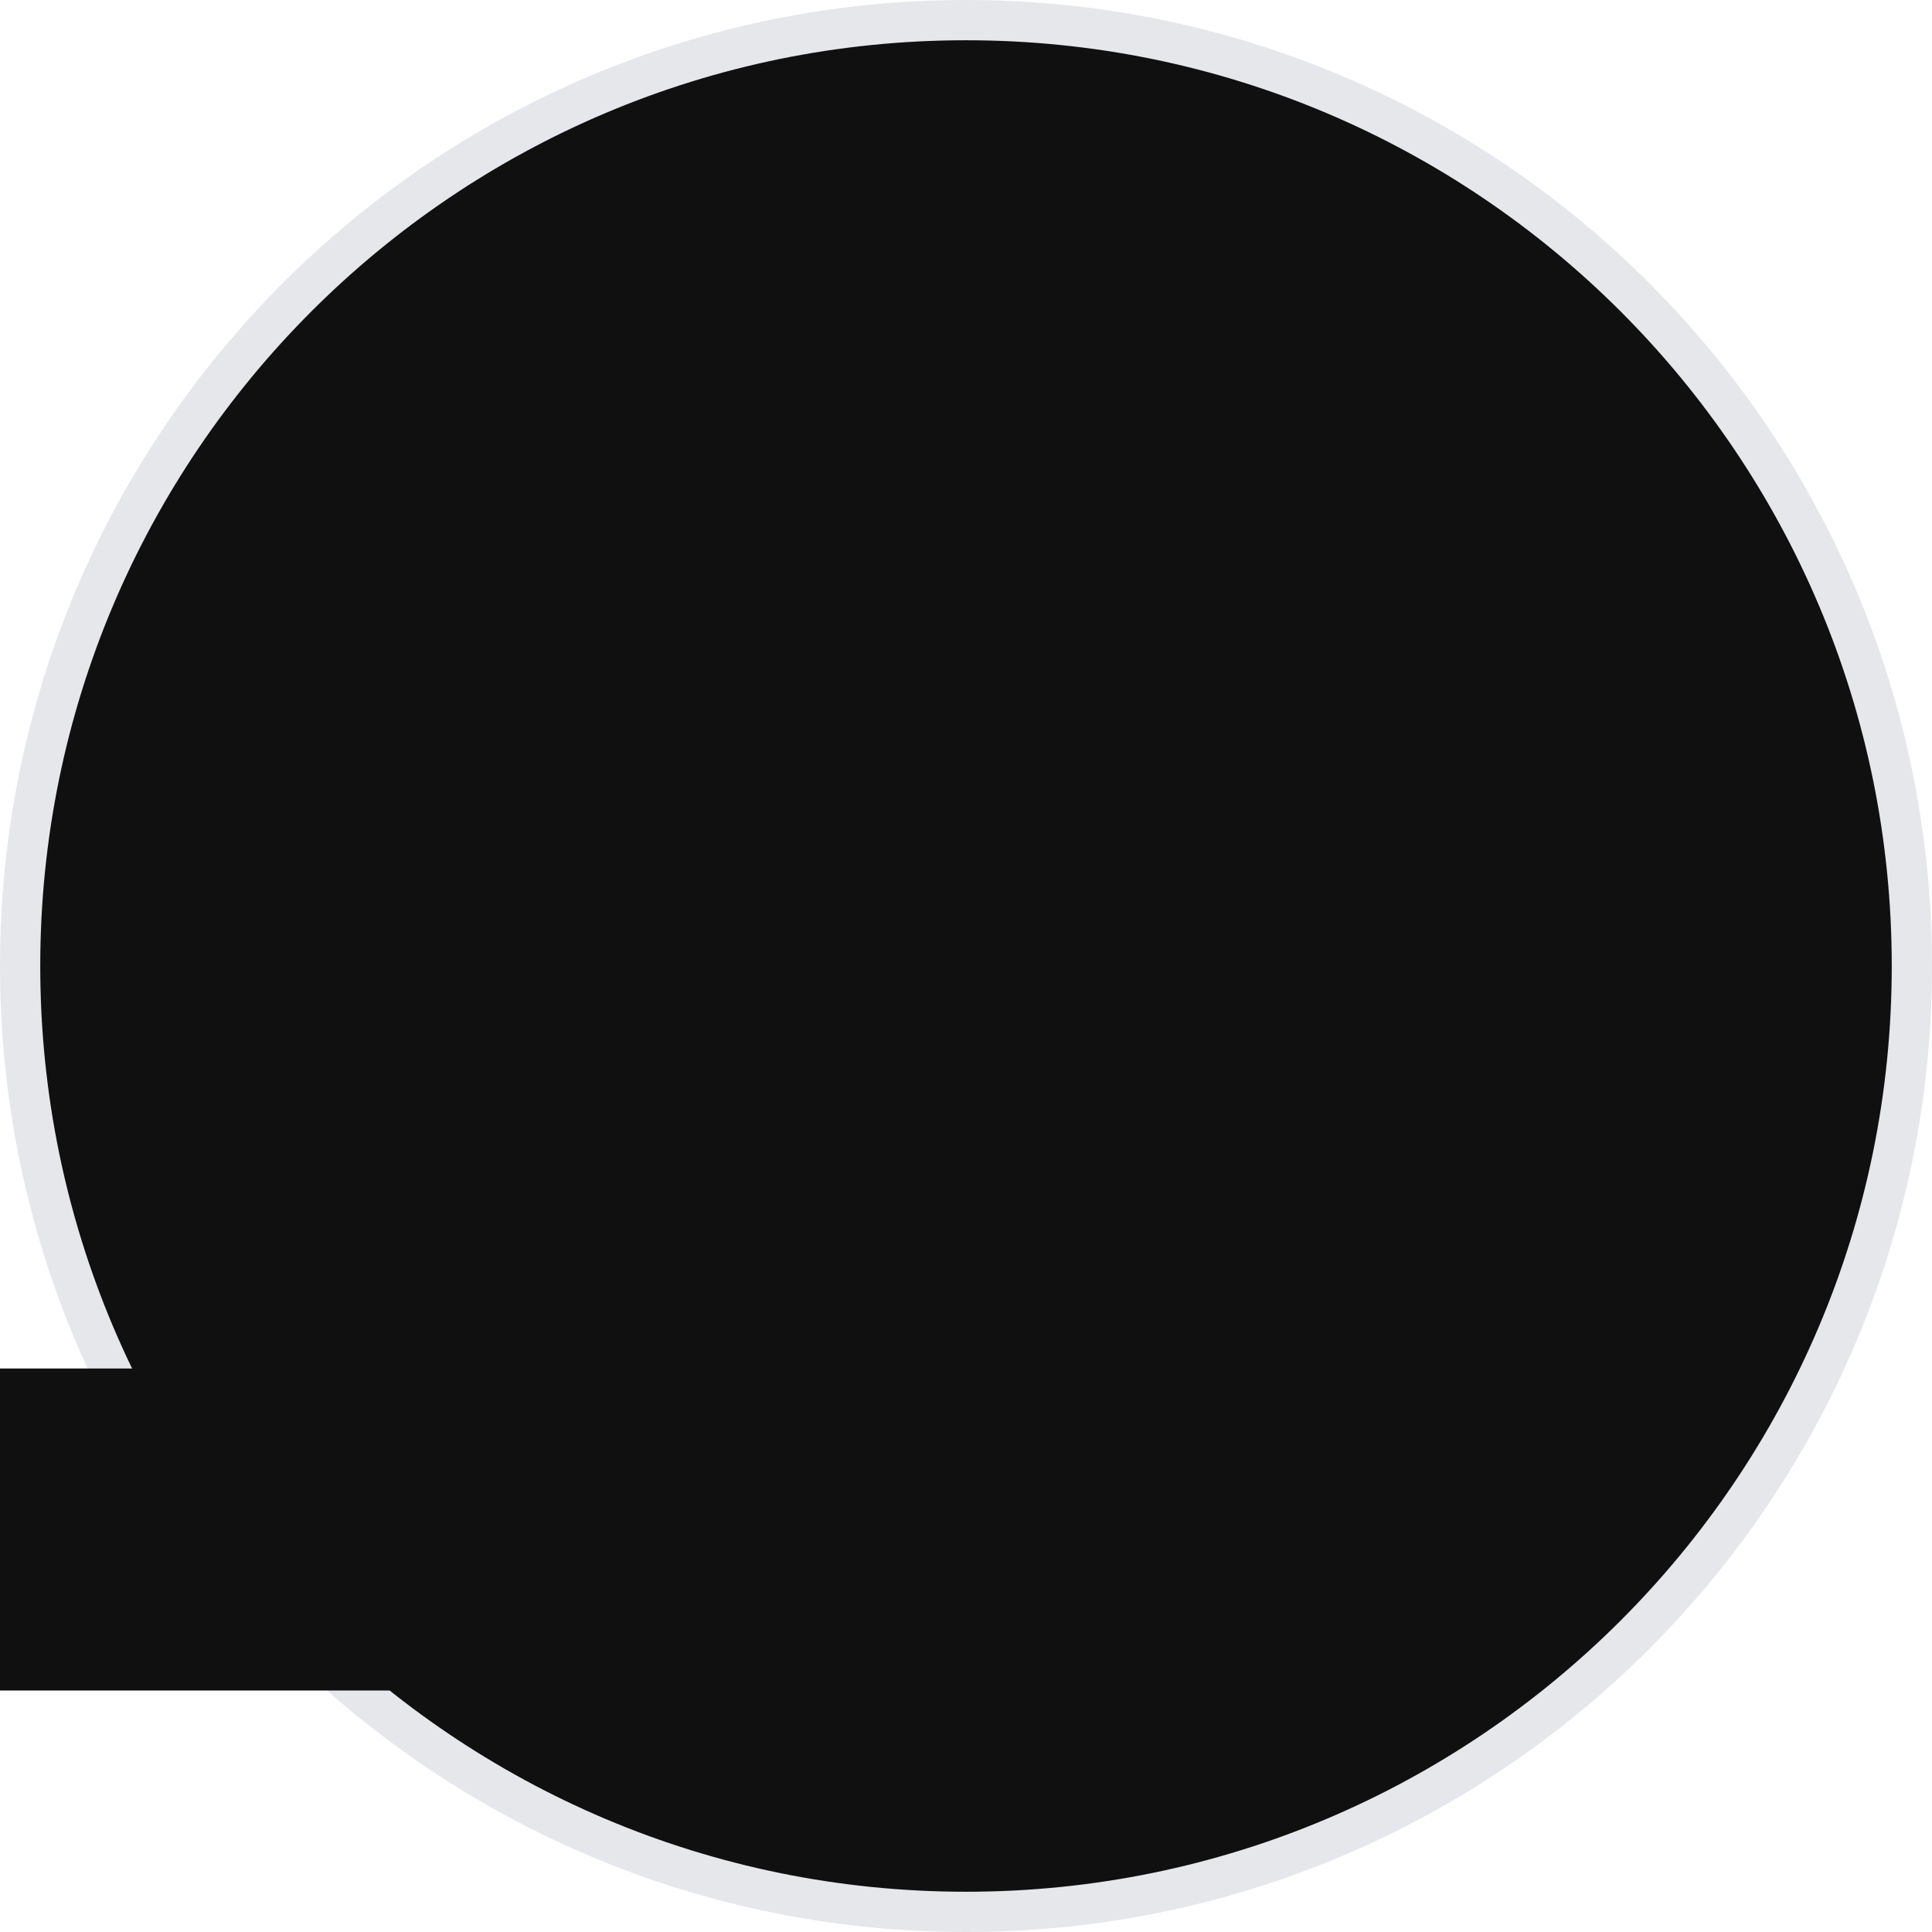
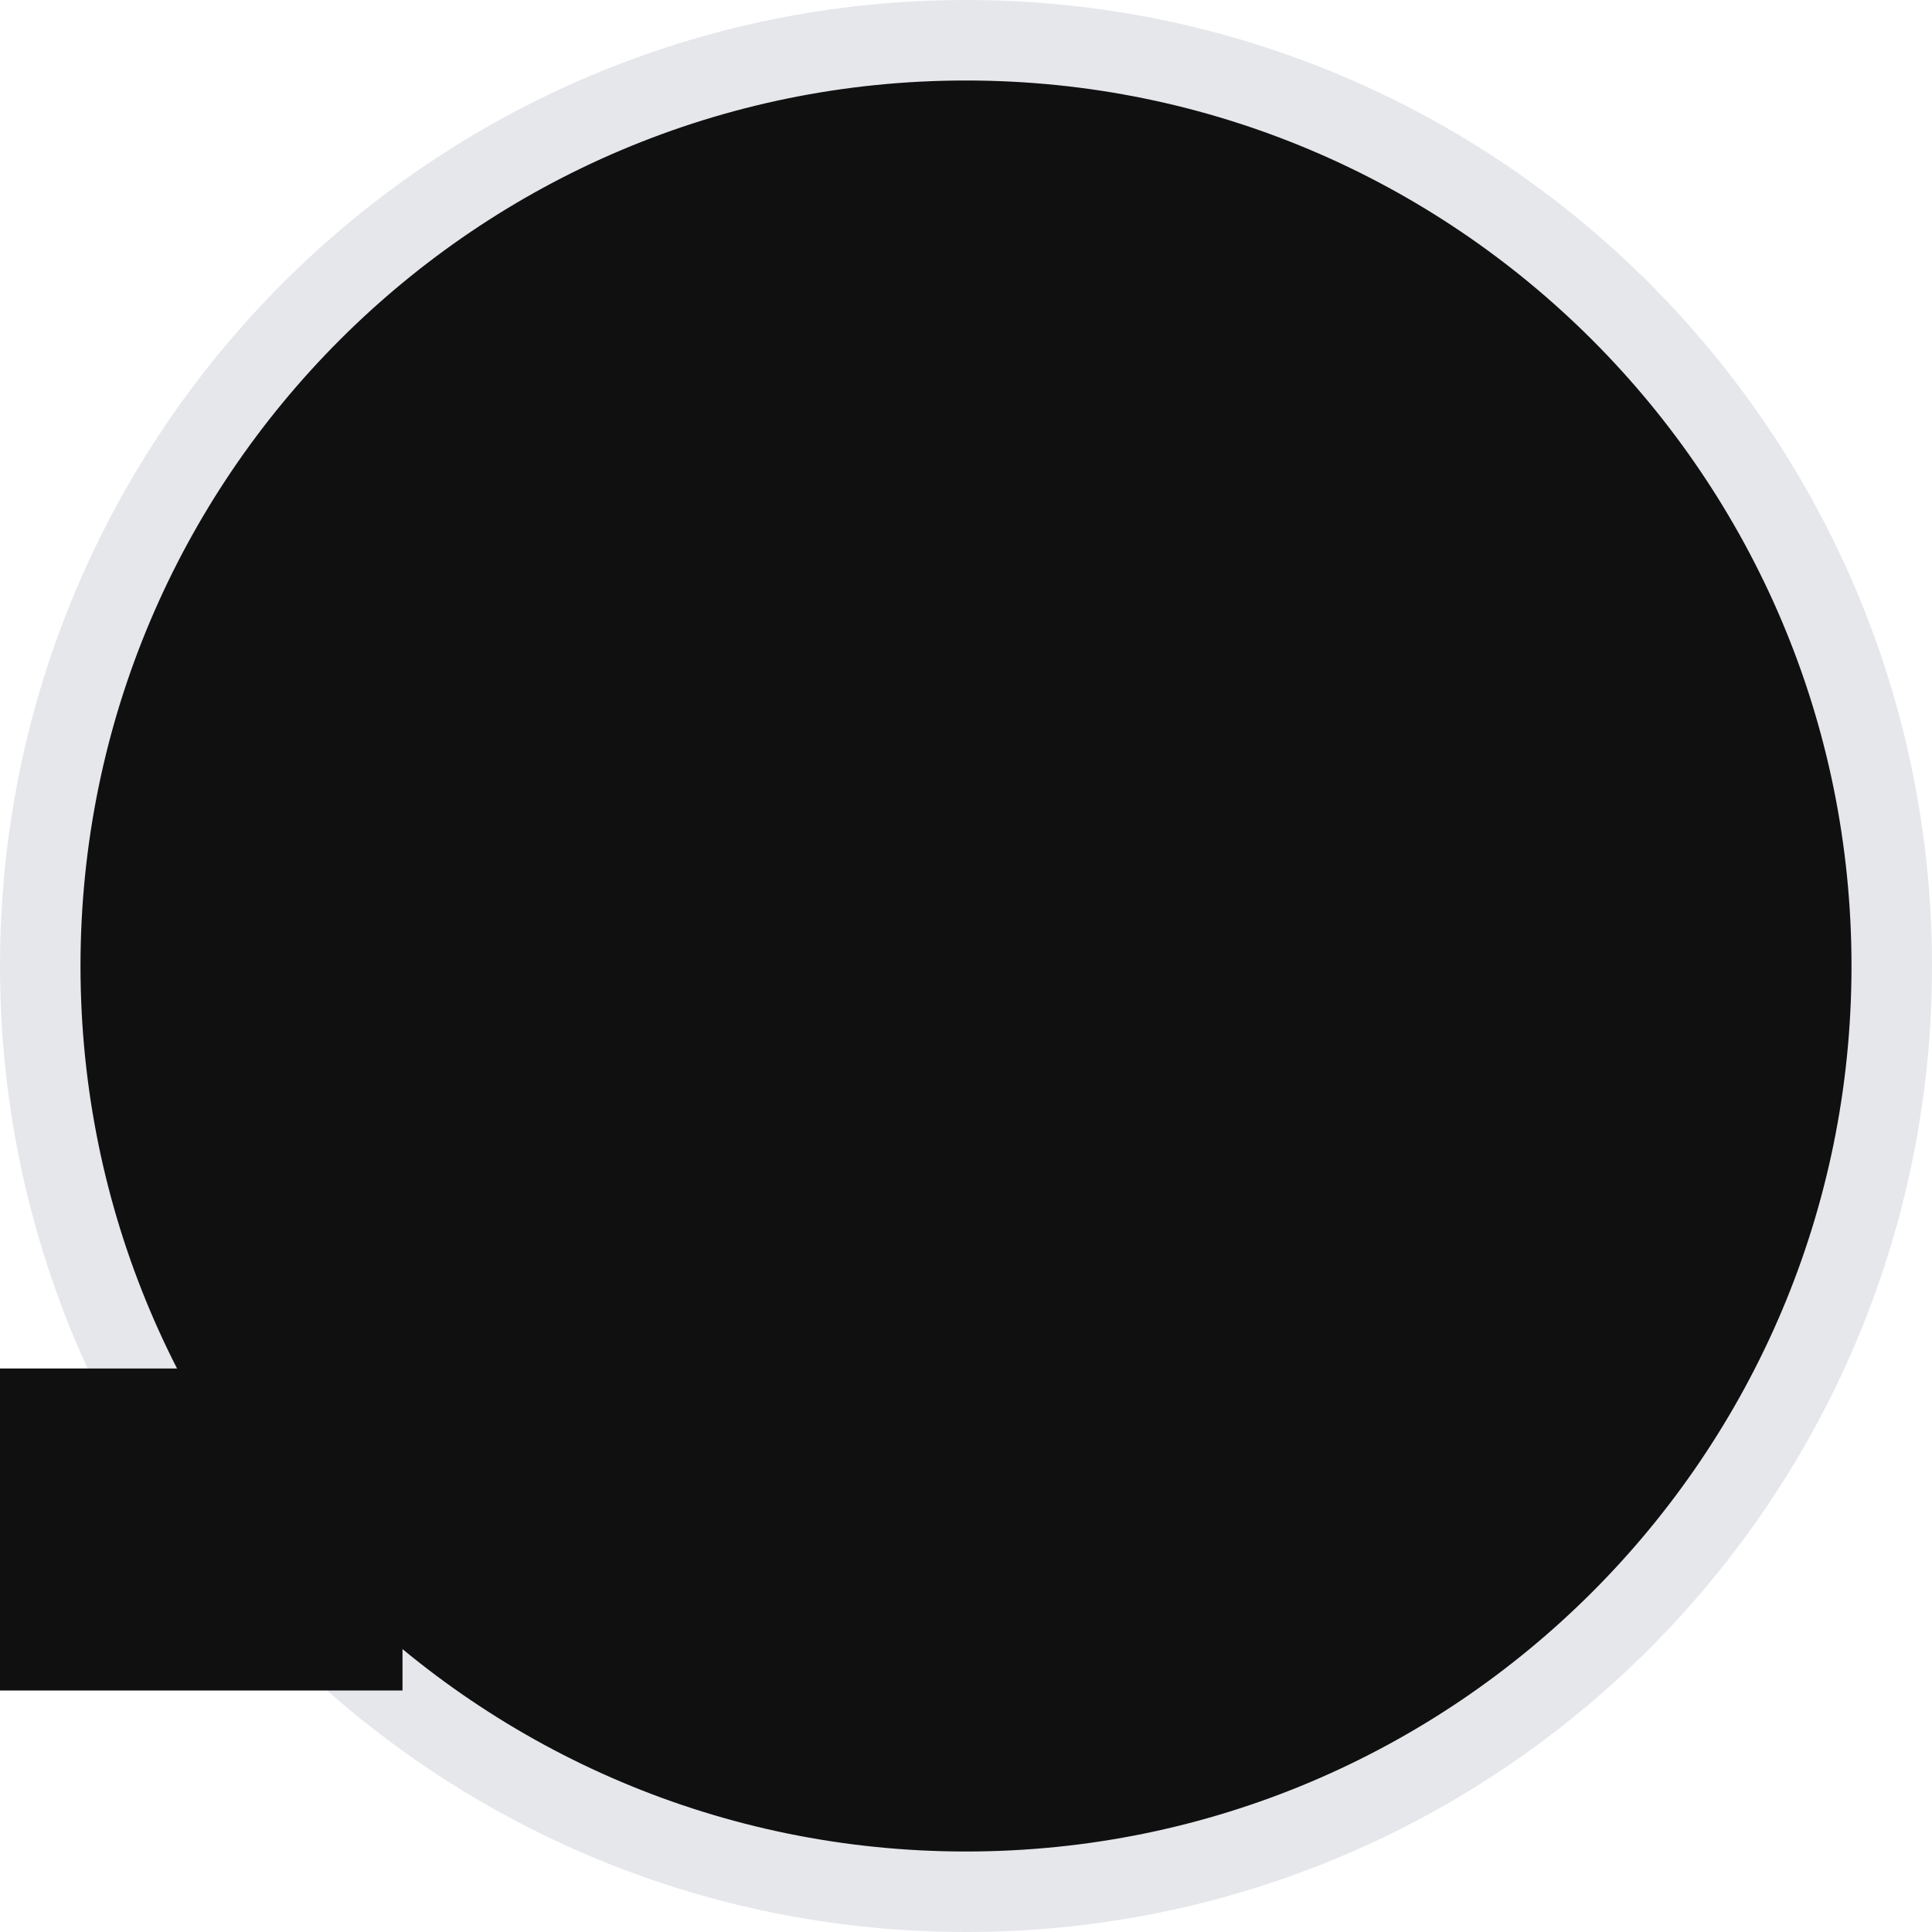
<svg xmlns="http://www.w3.org/2000/svg" width="48" height="48" viewBox="0 0 48 48" fill="none">
-   <circle cx="24" cy="24" r="23.5" fill="#101010" stroke="#E5E7EB" />
+   <circle cx="24" cy="24" r="23" fill="#101010" stroke="#E5E7EB" stroke-width="2" />
  <line x1="5" y1="34" x2="5" y2="42" stroke="#101010" stroke-width="10" />
</svg>
